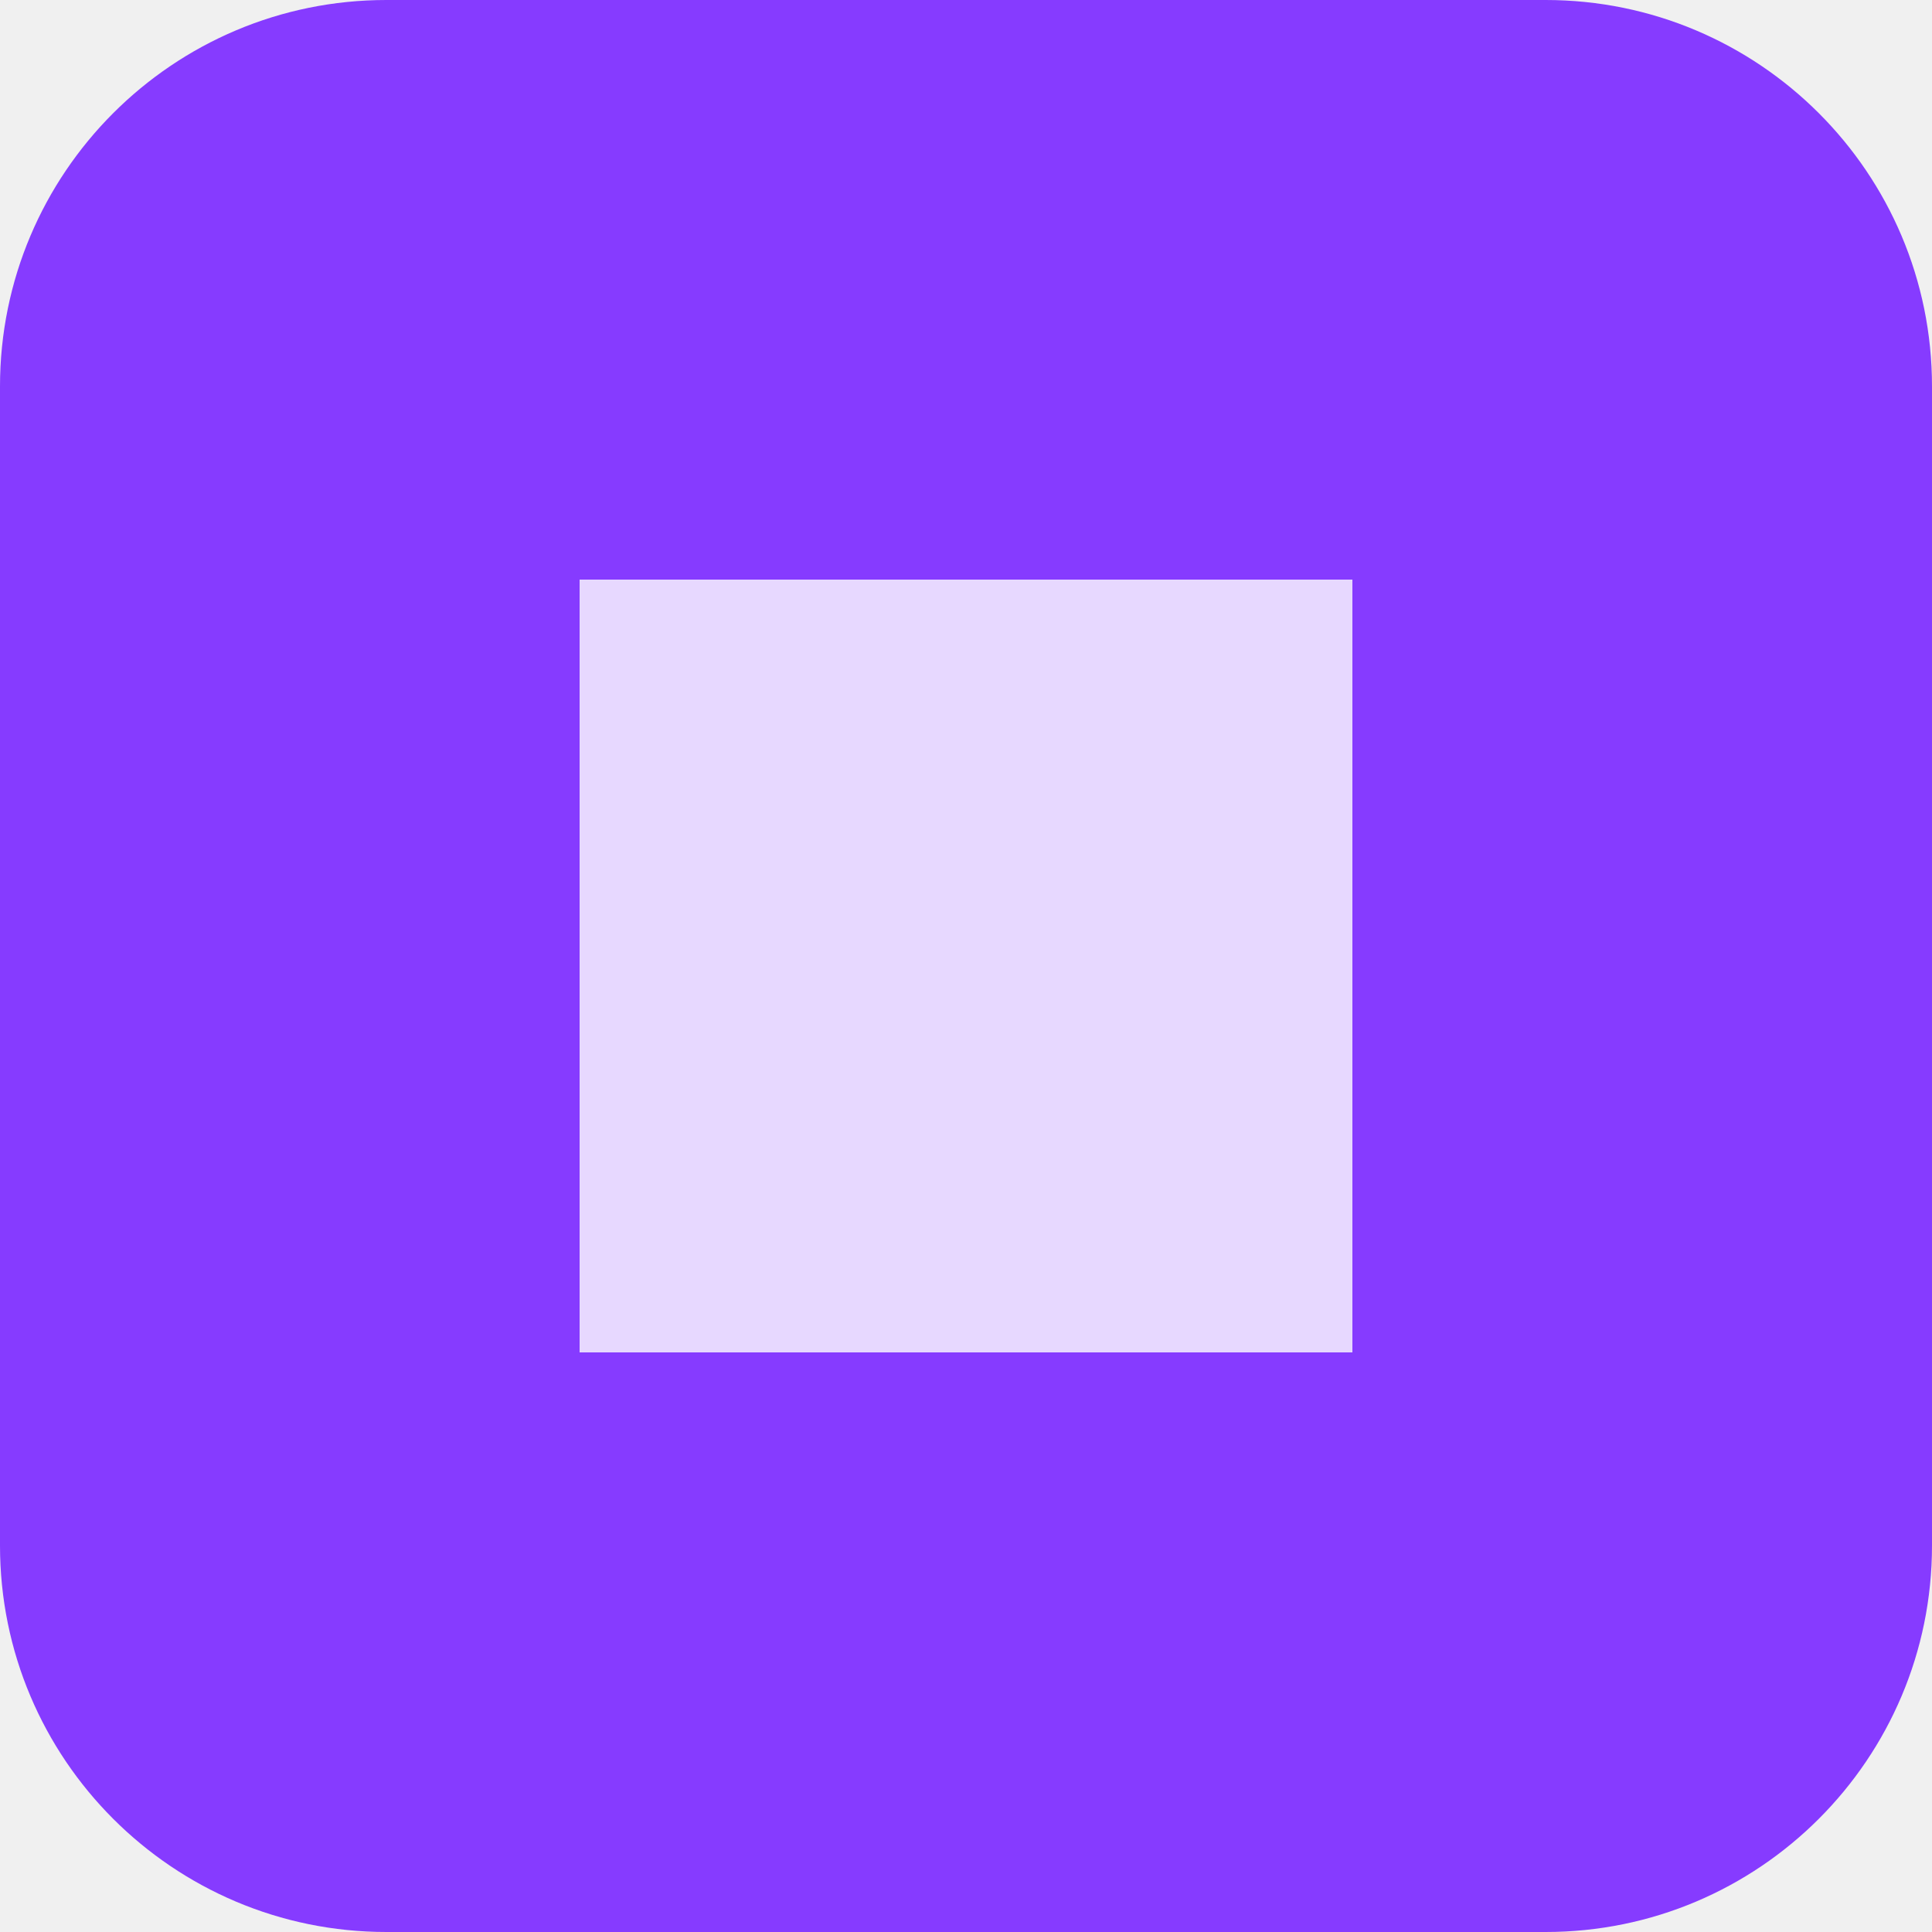
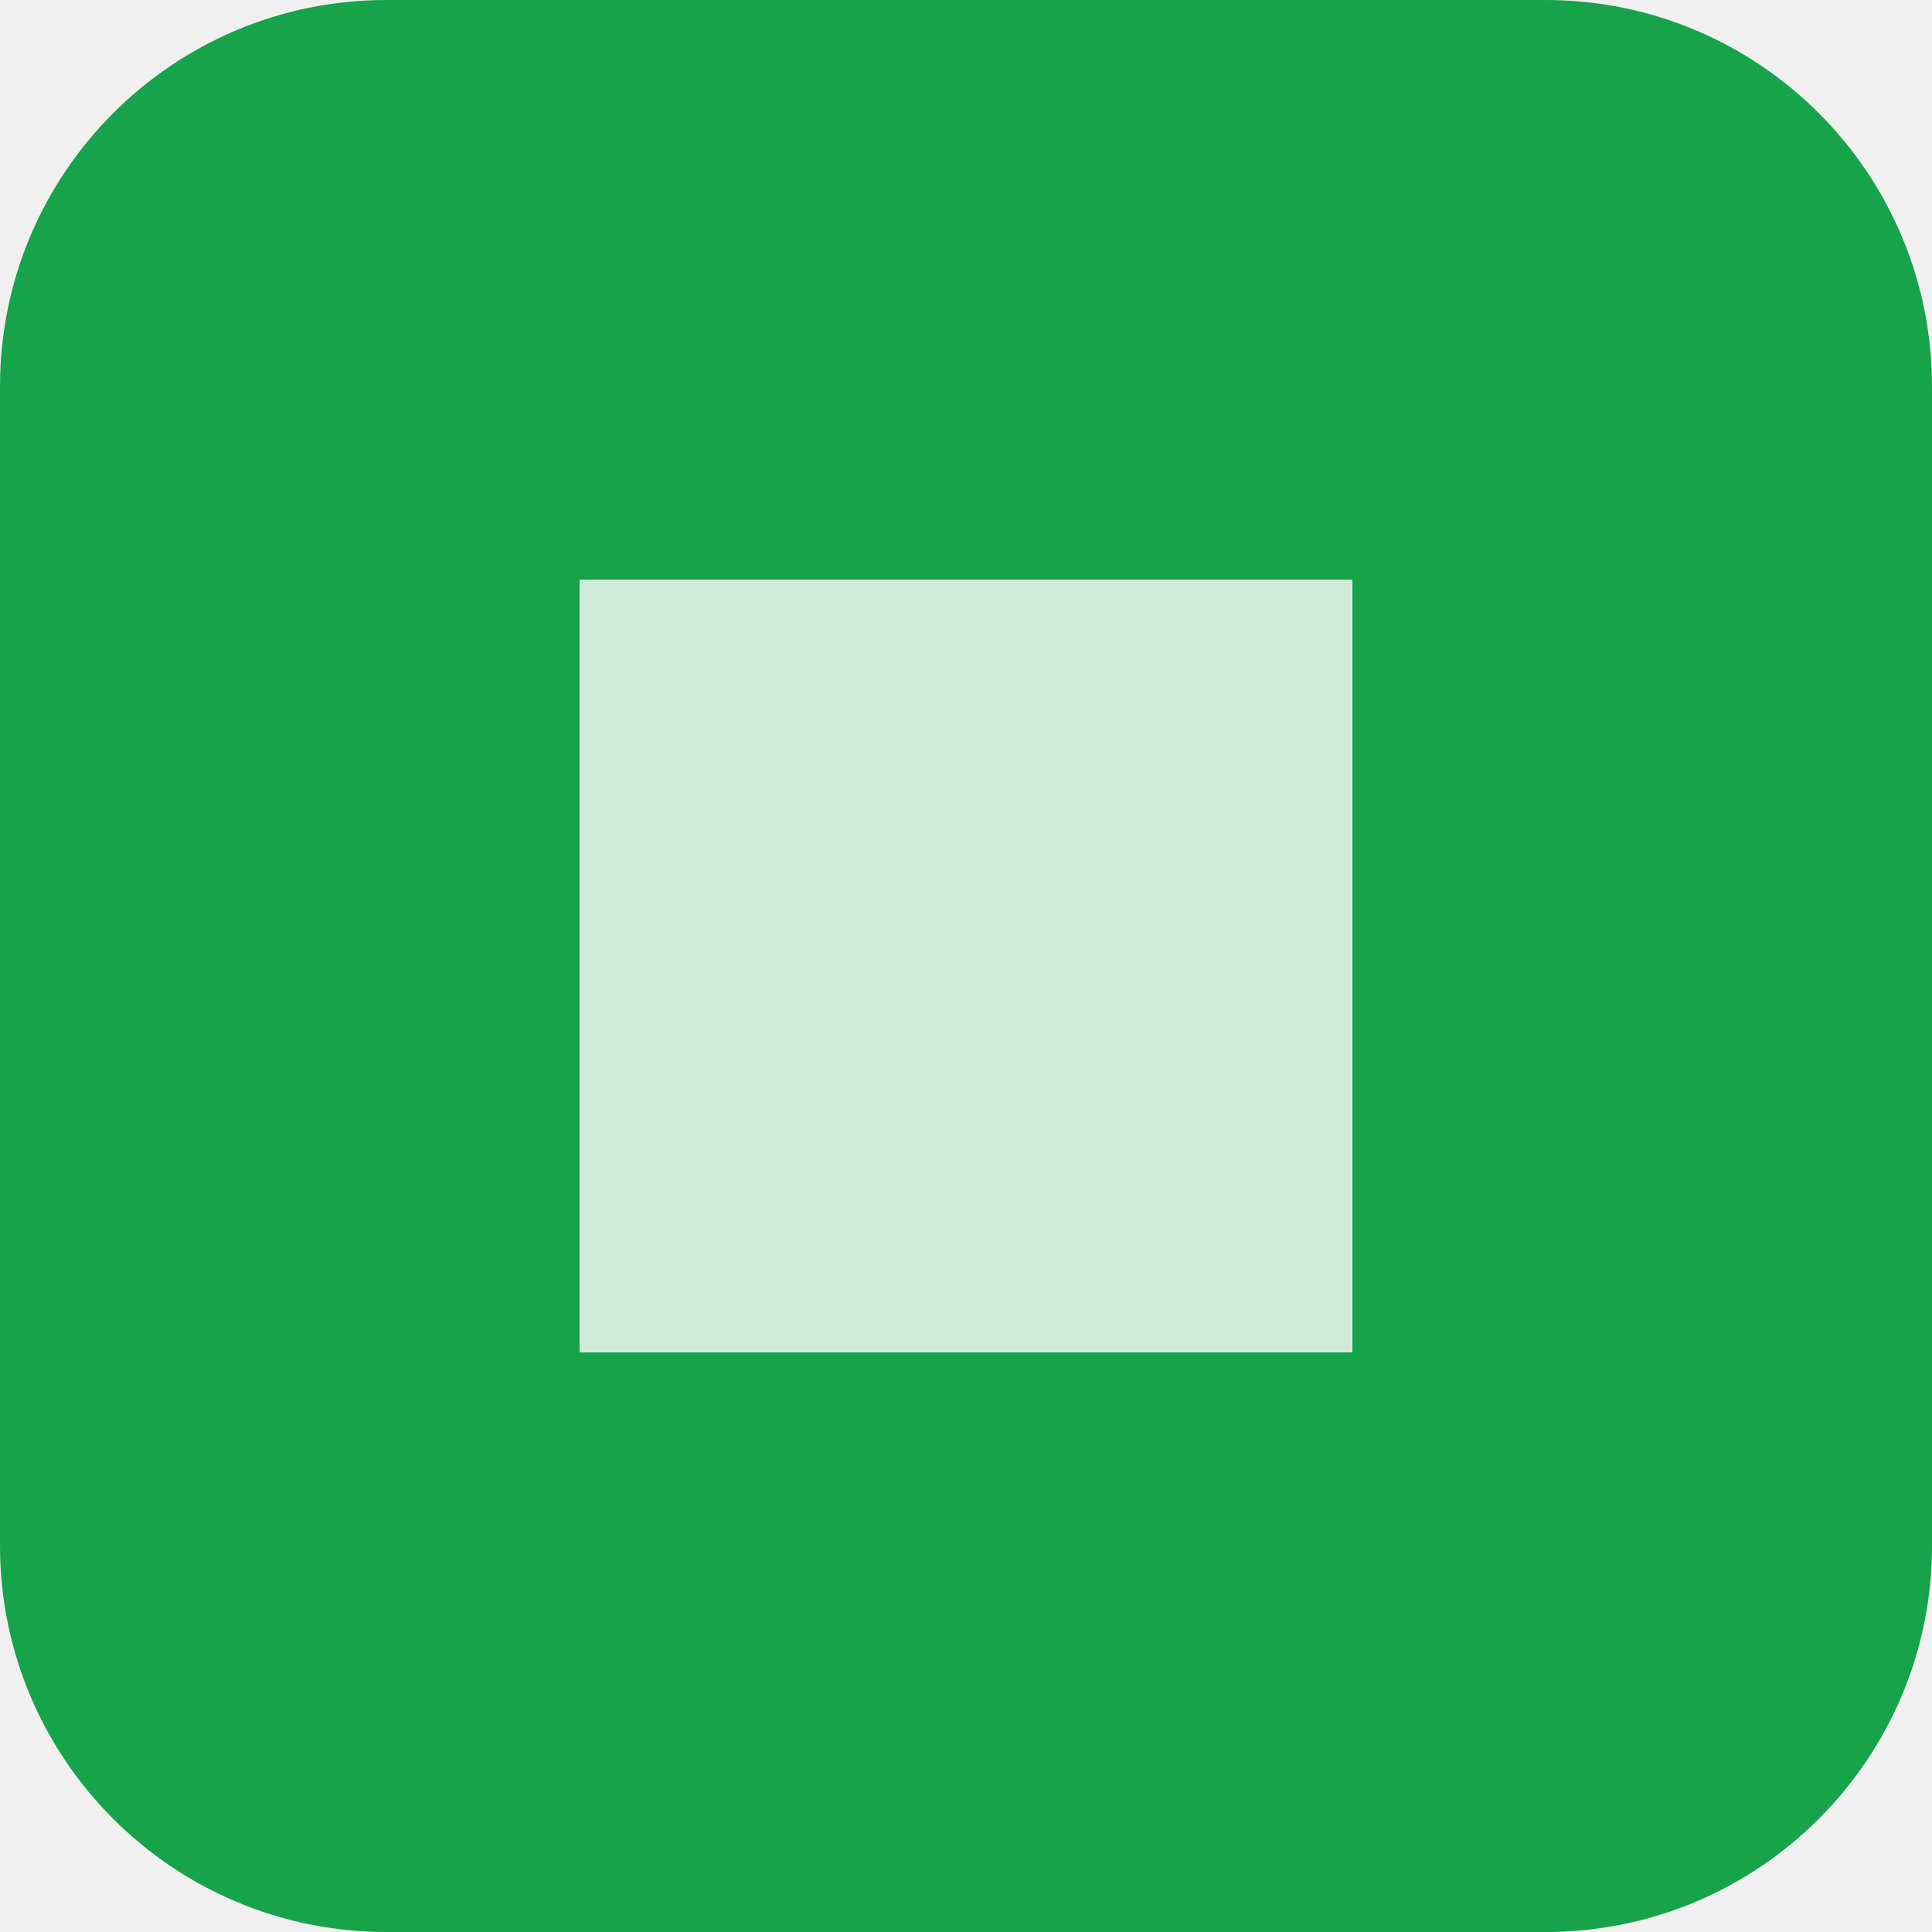
<svg xmlns="http://www.w3.org/2000/svg" width="120" height="120" viewBox="0 0 120 120">
-   <rect width="120" height="120" rx="24" fill="#863bff" />
+   <rect width="120" height="120" rx="24" fill="#16a34a" />
  <path d="M36 36h48v48H36z" fill="#fff" opacity="0.8" />
</svg>
